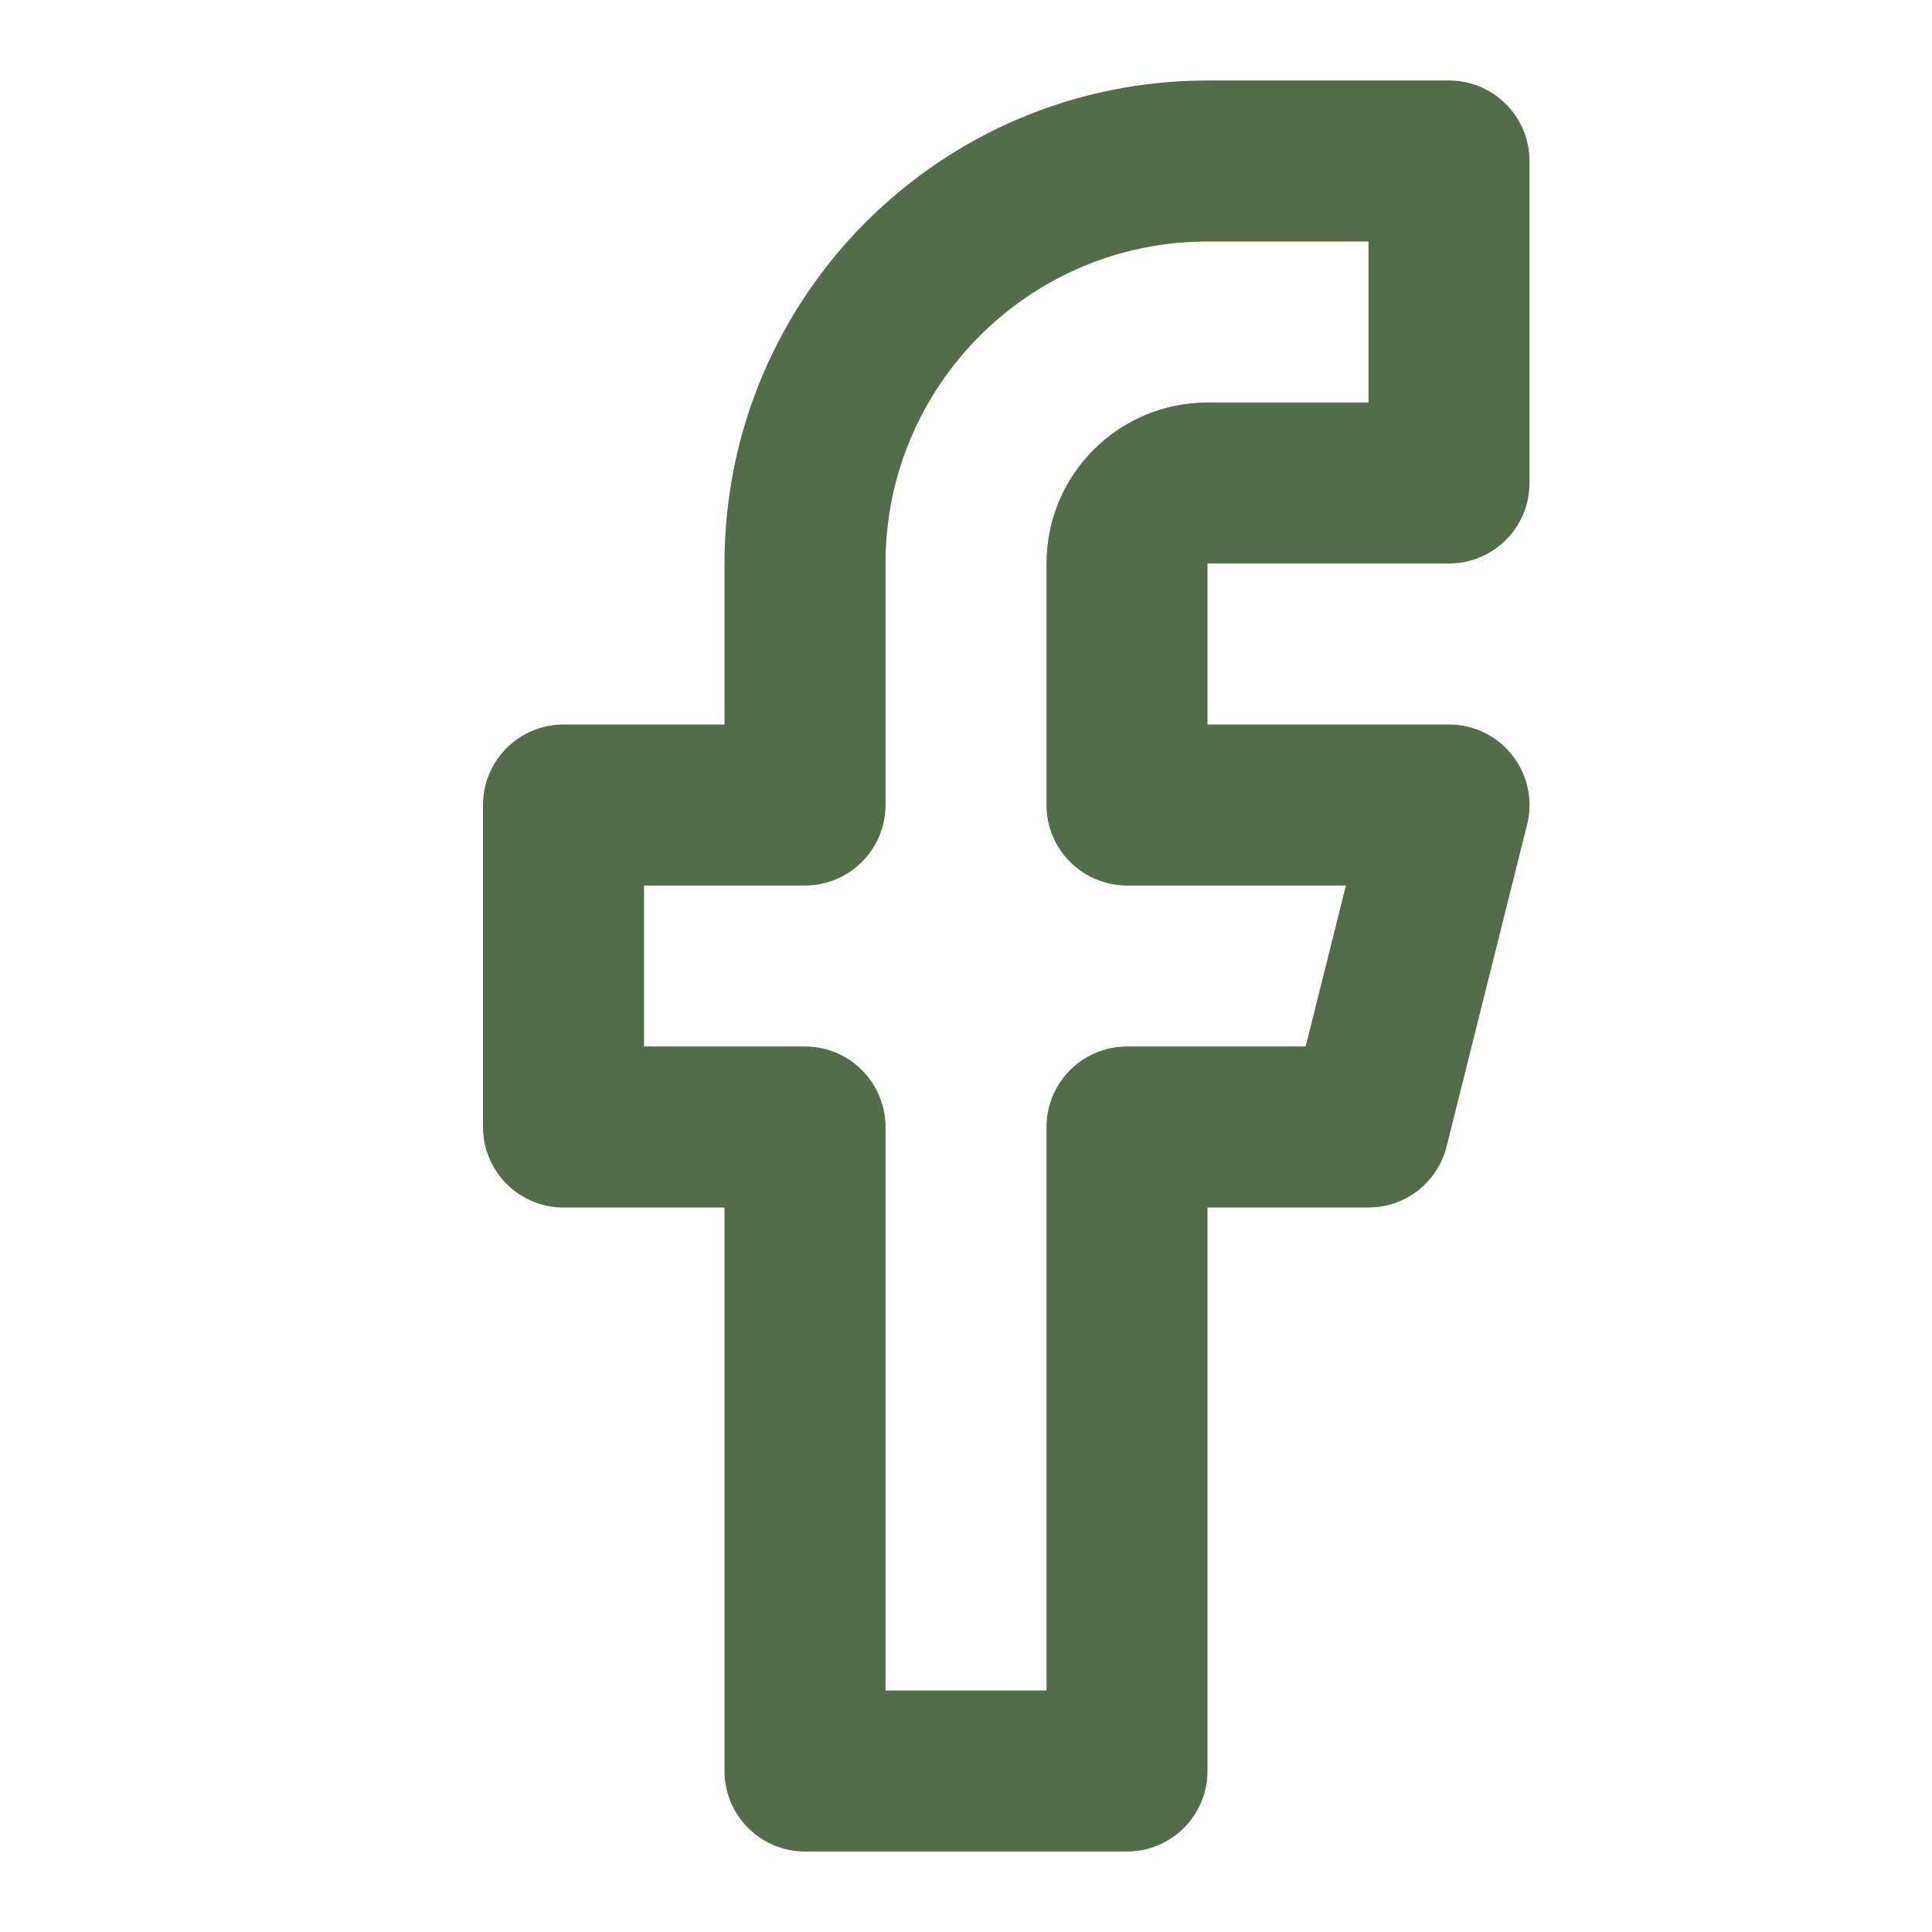
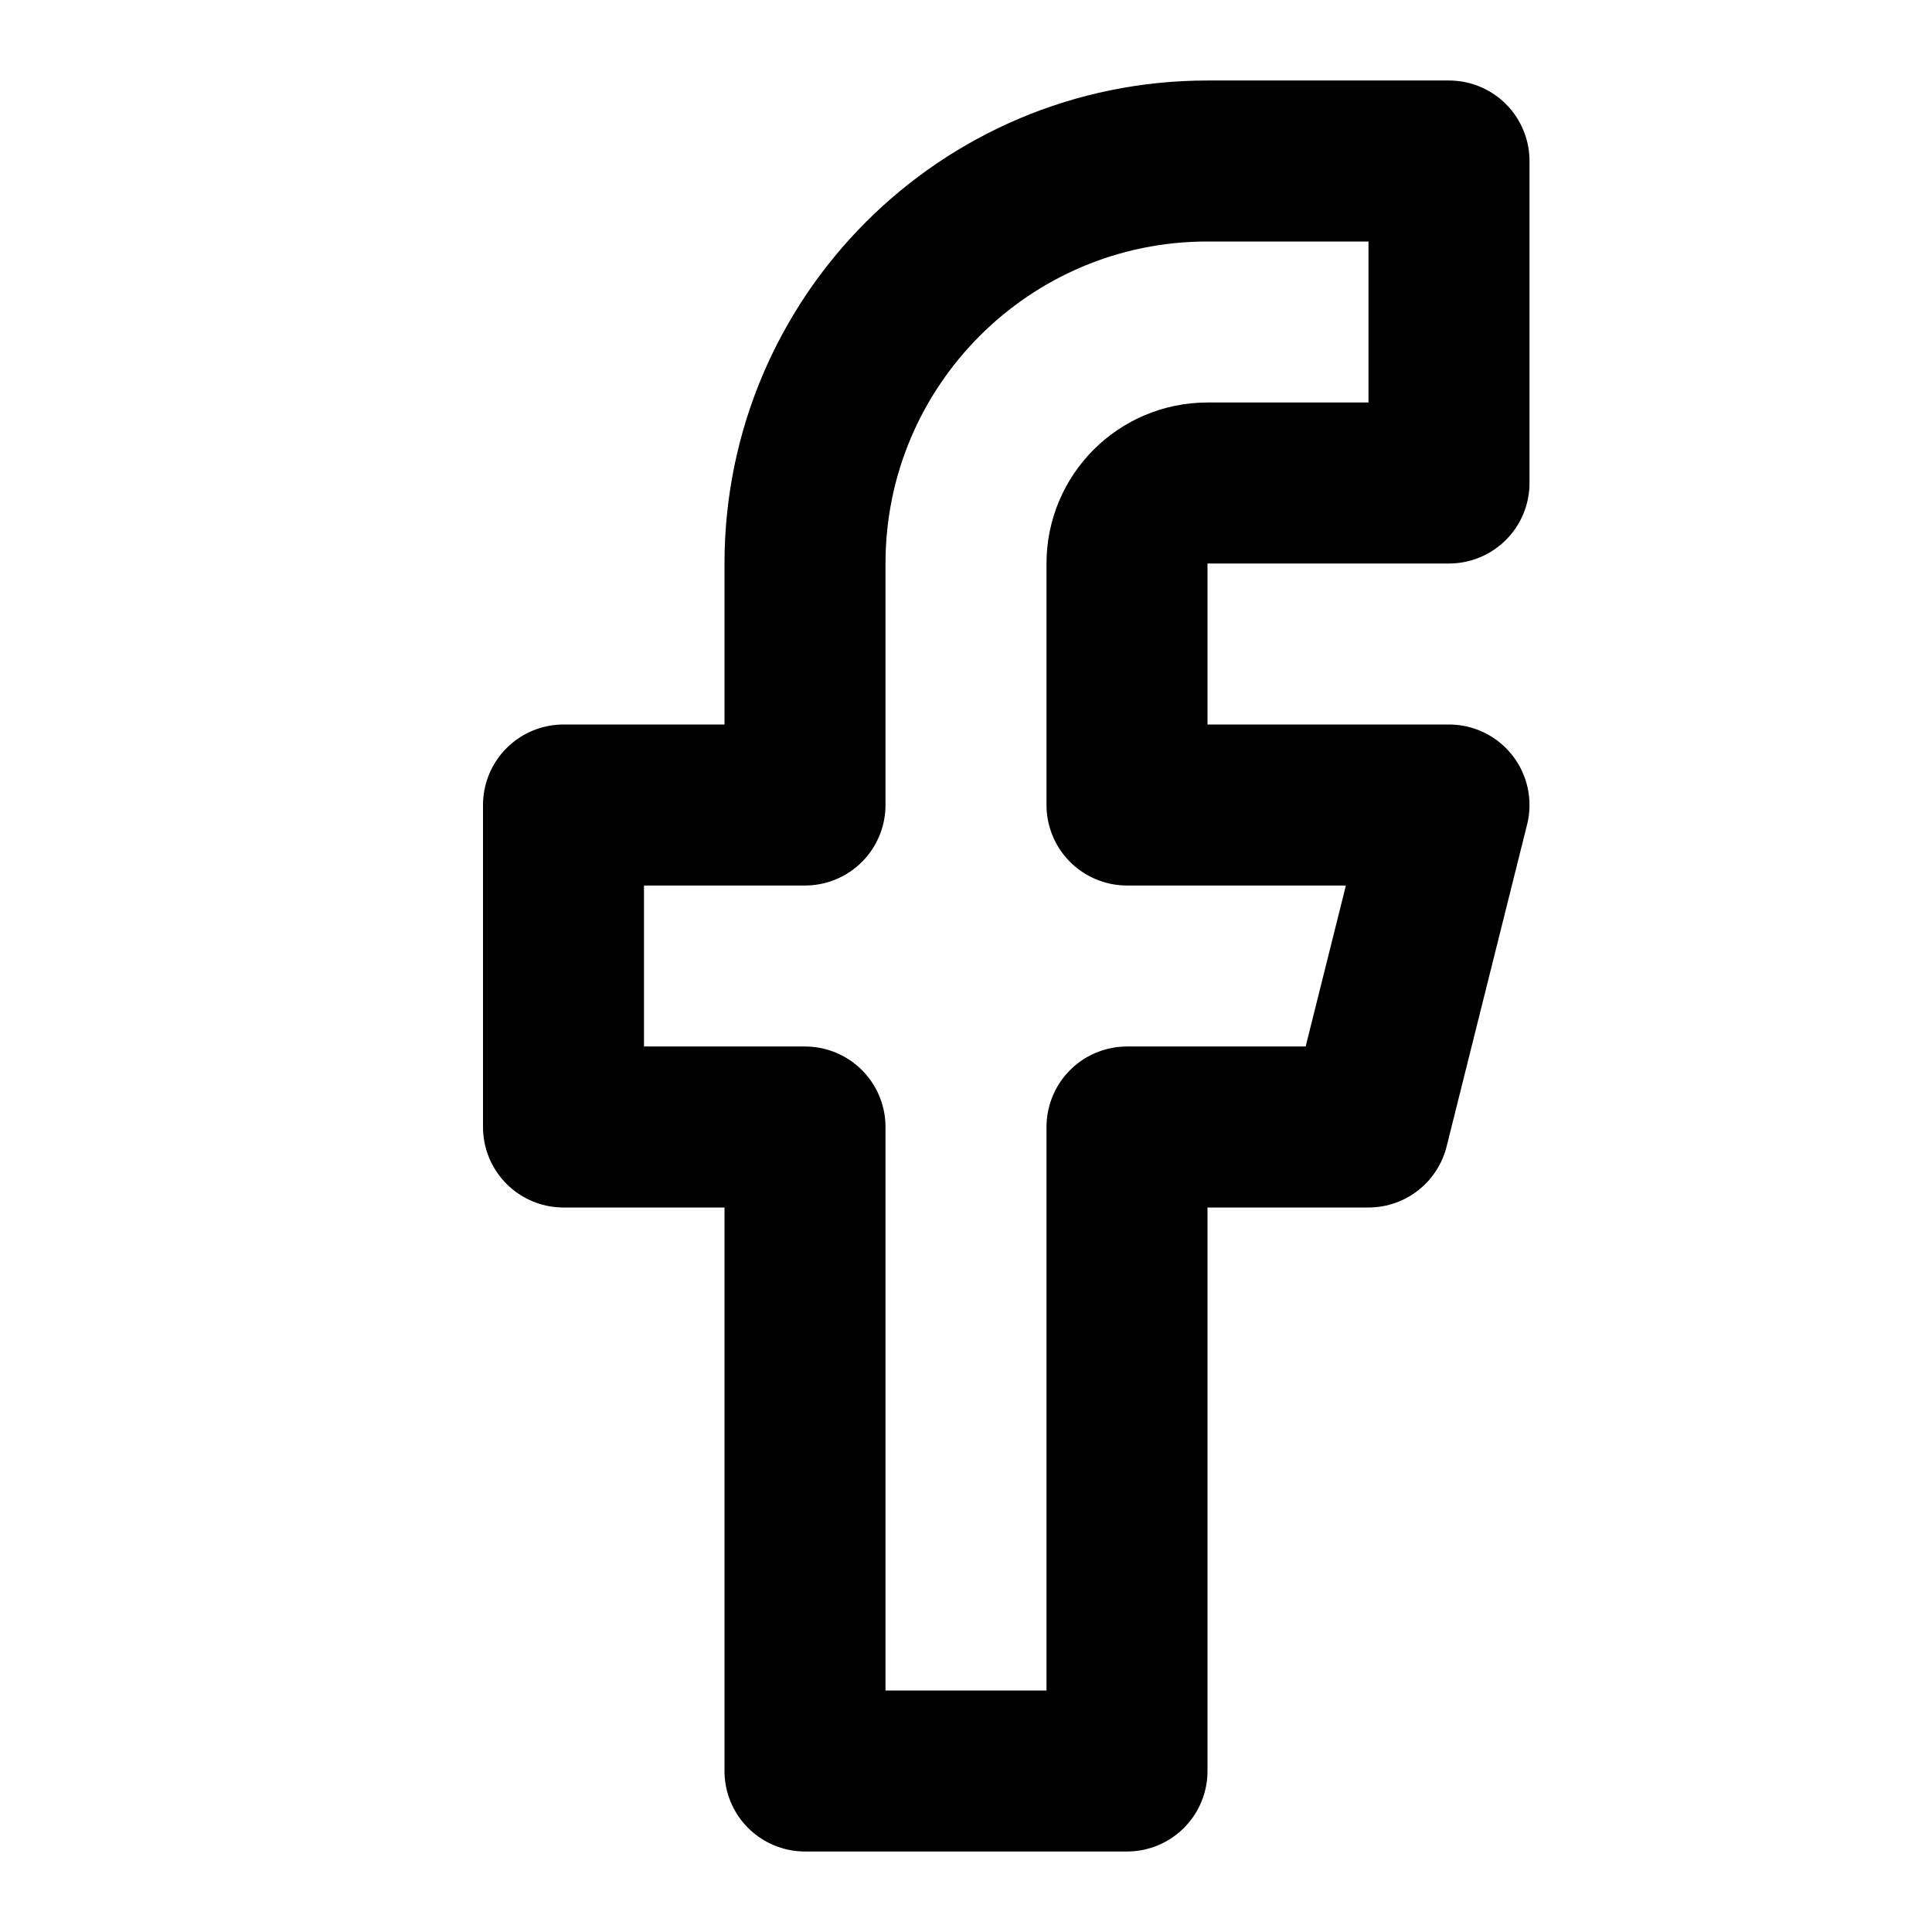
- <svg xmlns="http://www.w3.org/2000/svg" width="40" height="40" viewBox="0 0 24 24" fill="none" stroke="#536C4A" stroke-width="2" stroke-linecap="round" stroke-linejoin="round">
+ <svg xmlns="http://www.w3.org/2000/svg" width="40" height="40" viewBox="0 0 24 24" fill="none" stroke="currentColor" stroke-width="2" stroke-linecap="round" stroke-linejoin="round">
  <path d="M18 2h-3a5 5 0 0 0-5 5v3H7v4h3v8h4v-8h3l1-4h-4V7a1 1 0 0 1 1-1h3z" />
</svg>
